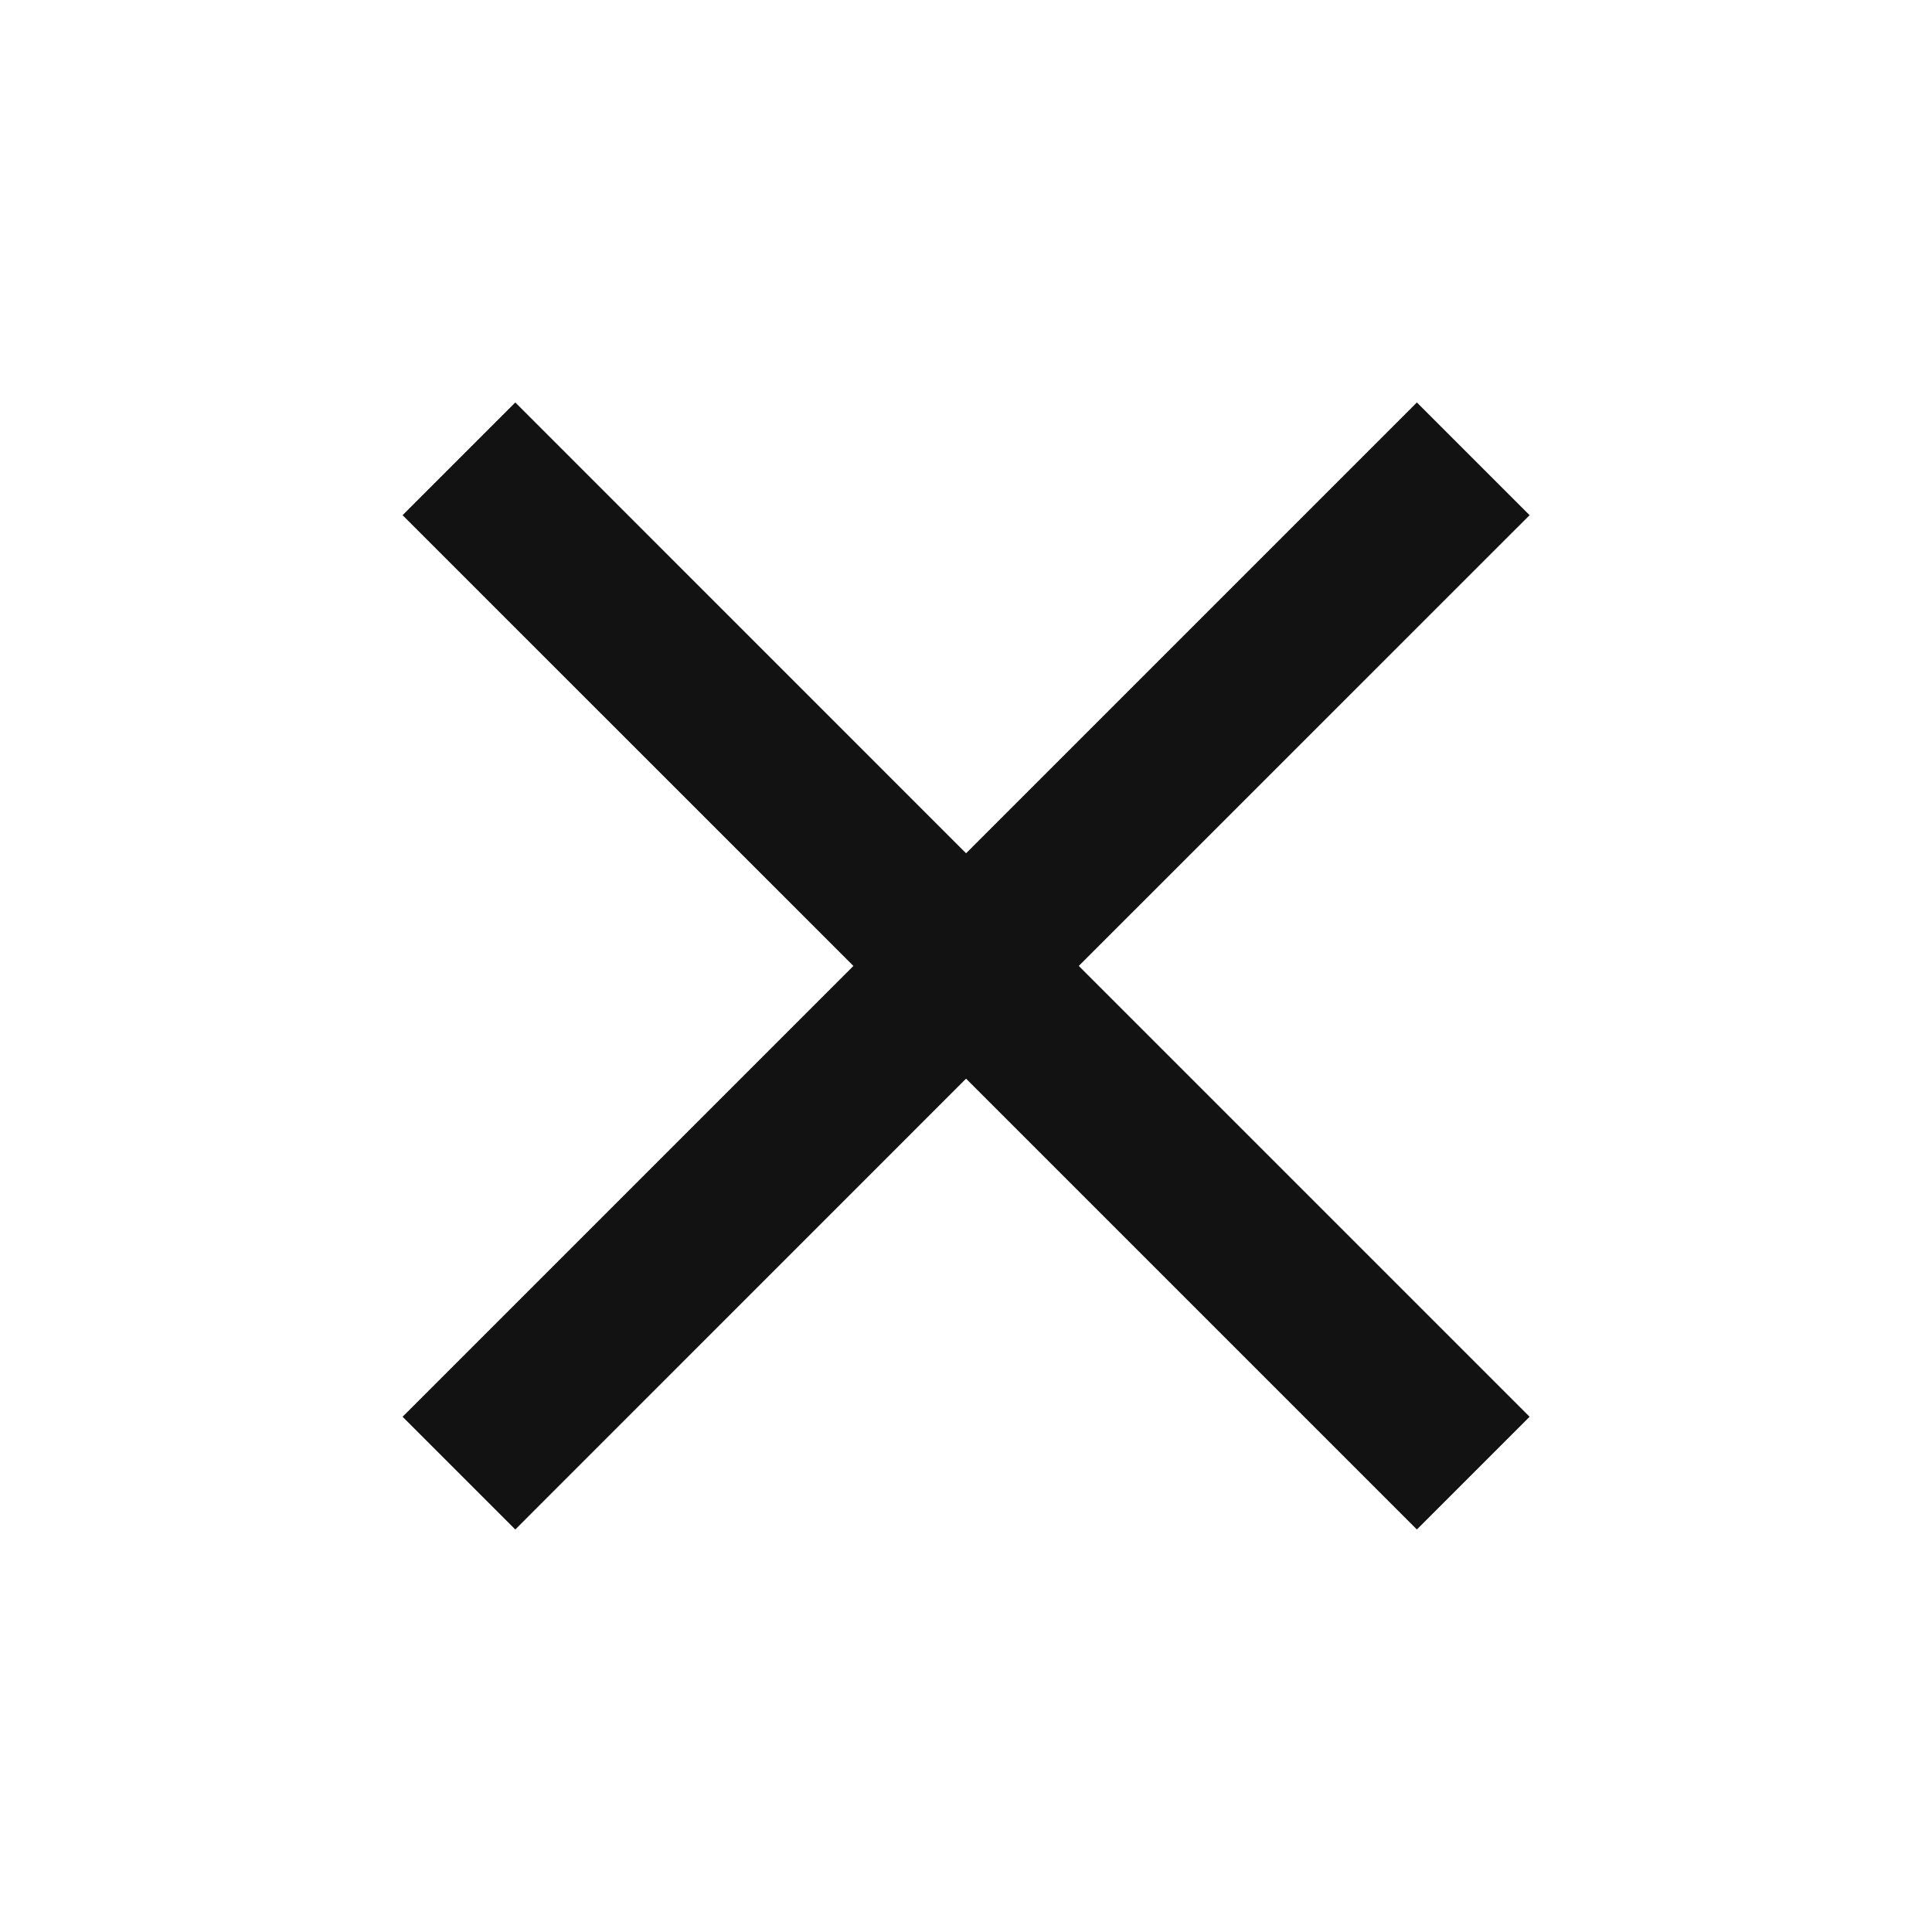
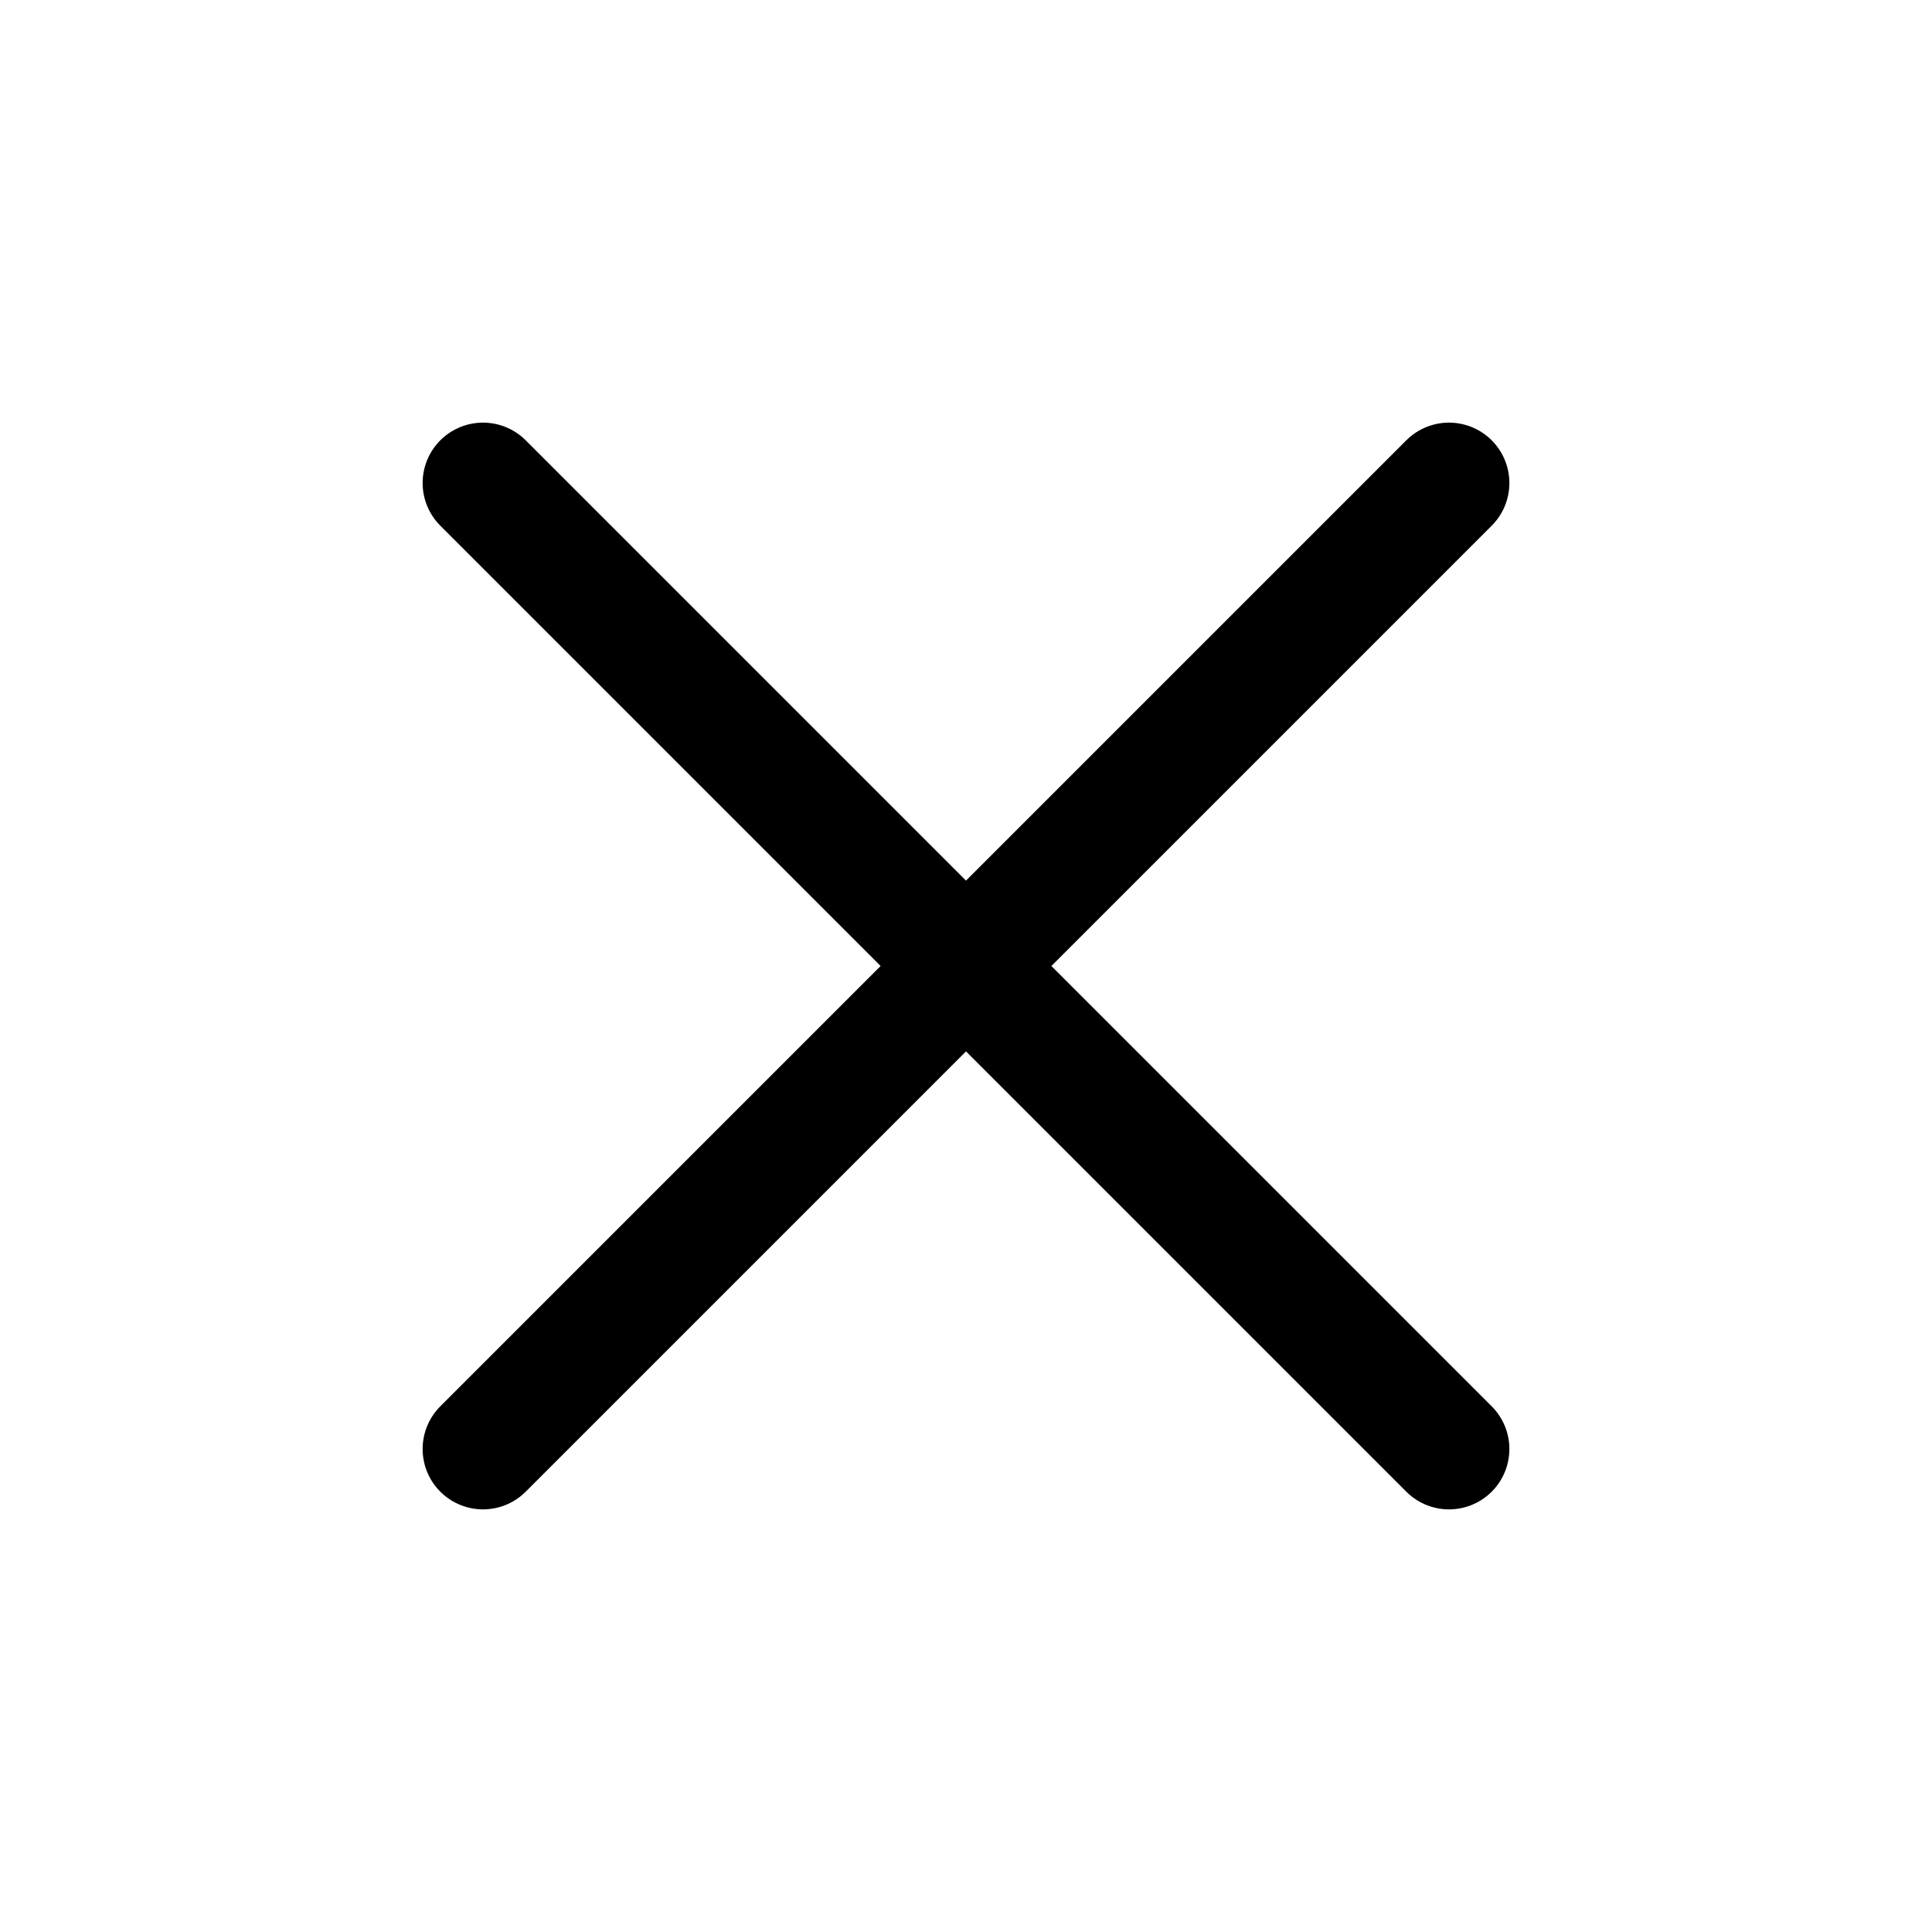
- <svg xmlns="http://www.w3.org/2000/svg" width="32" height="32" viewBox="0 0 32 32" fill="none">
-   <path d="M8.535 25.333L6.668 23.466L14.135 15.999L6.668 8.533L8.535 6.666L16.001 14.133L23.468 6.666L25.335 8.533L17.868 15.999L25.335 23.466L23.468 25.333L16.001 17.866L8.535 25.333Z" fill="#121212" />
+ <svg xmlns="http://www.w3.org/2000/svg" width="24" height="24" viewBox="0 0 24 24" fill="none">
+   <path d="M6 6L18 18M6 18L18 6" stroke="black" stroke-width="1.5" stroke-linecap="round" stroke-linejoin="round" />
</svg>
